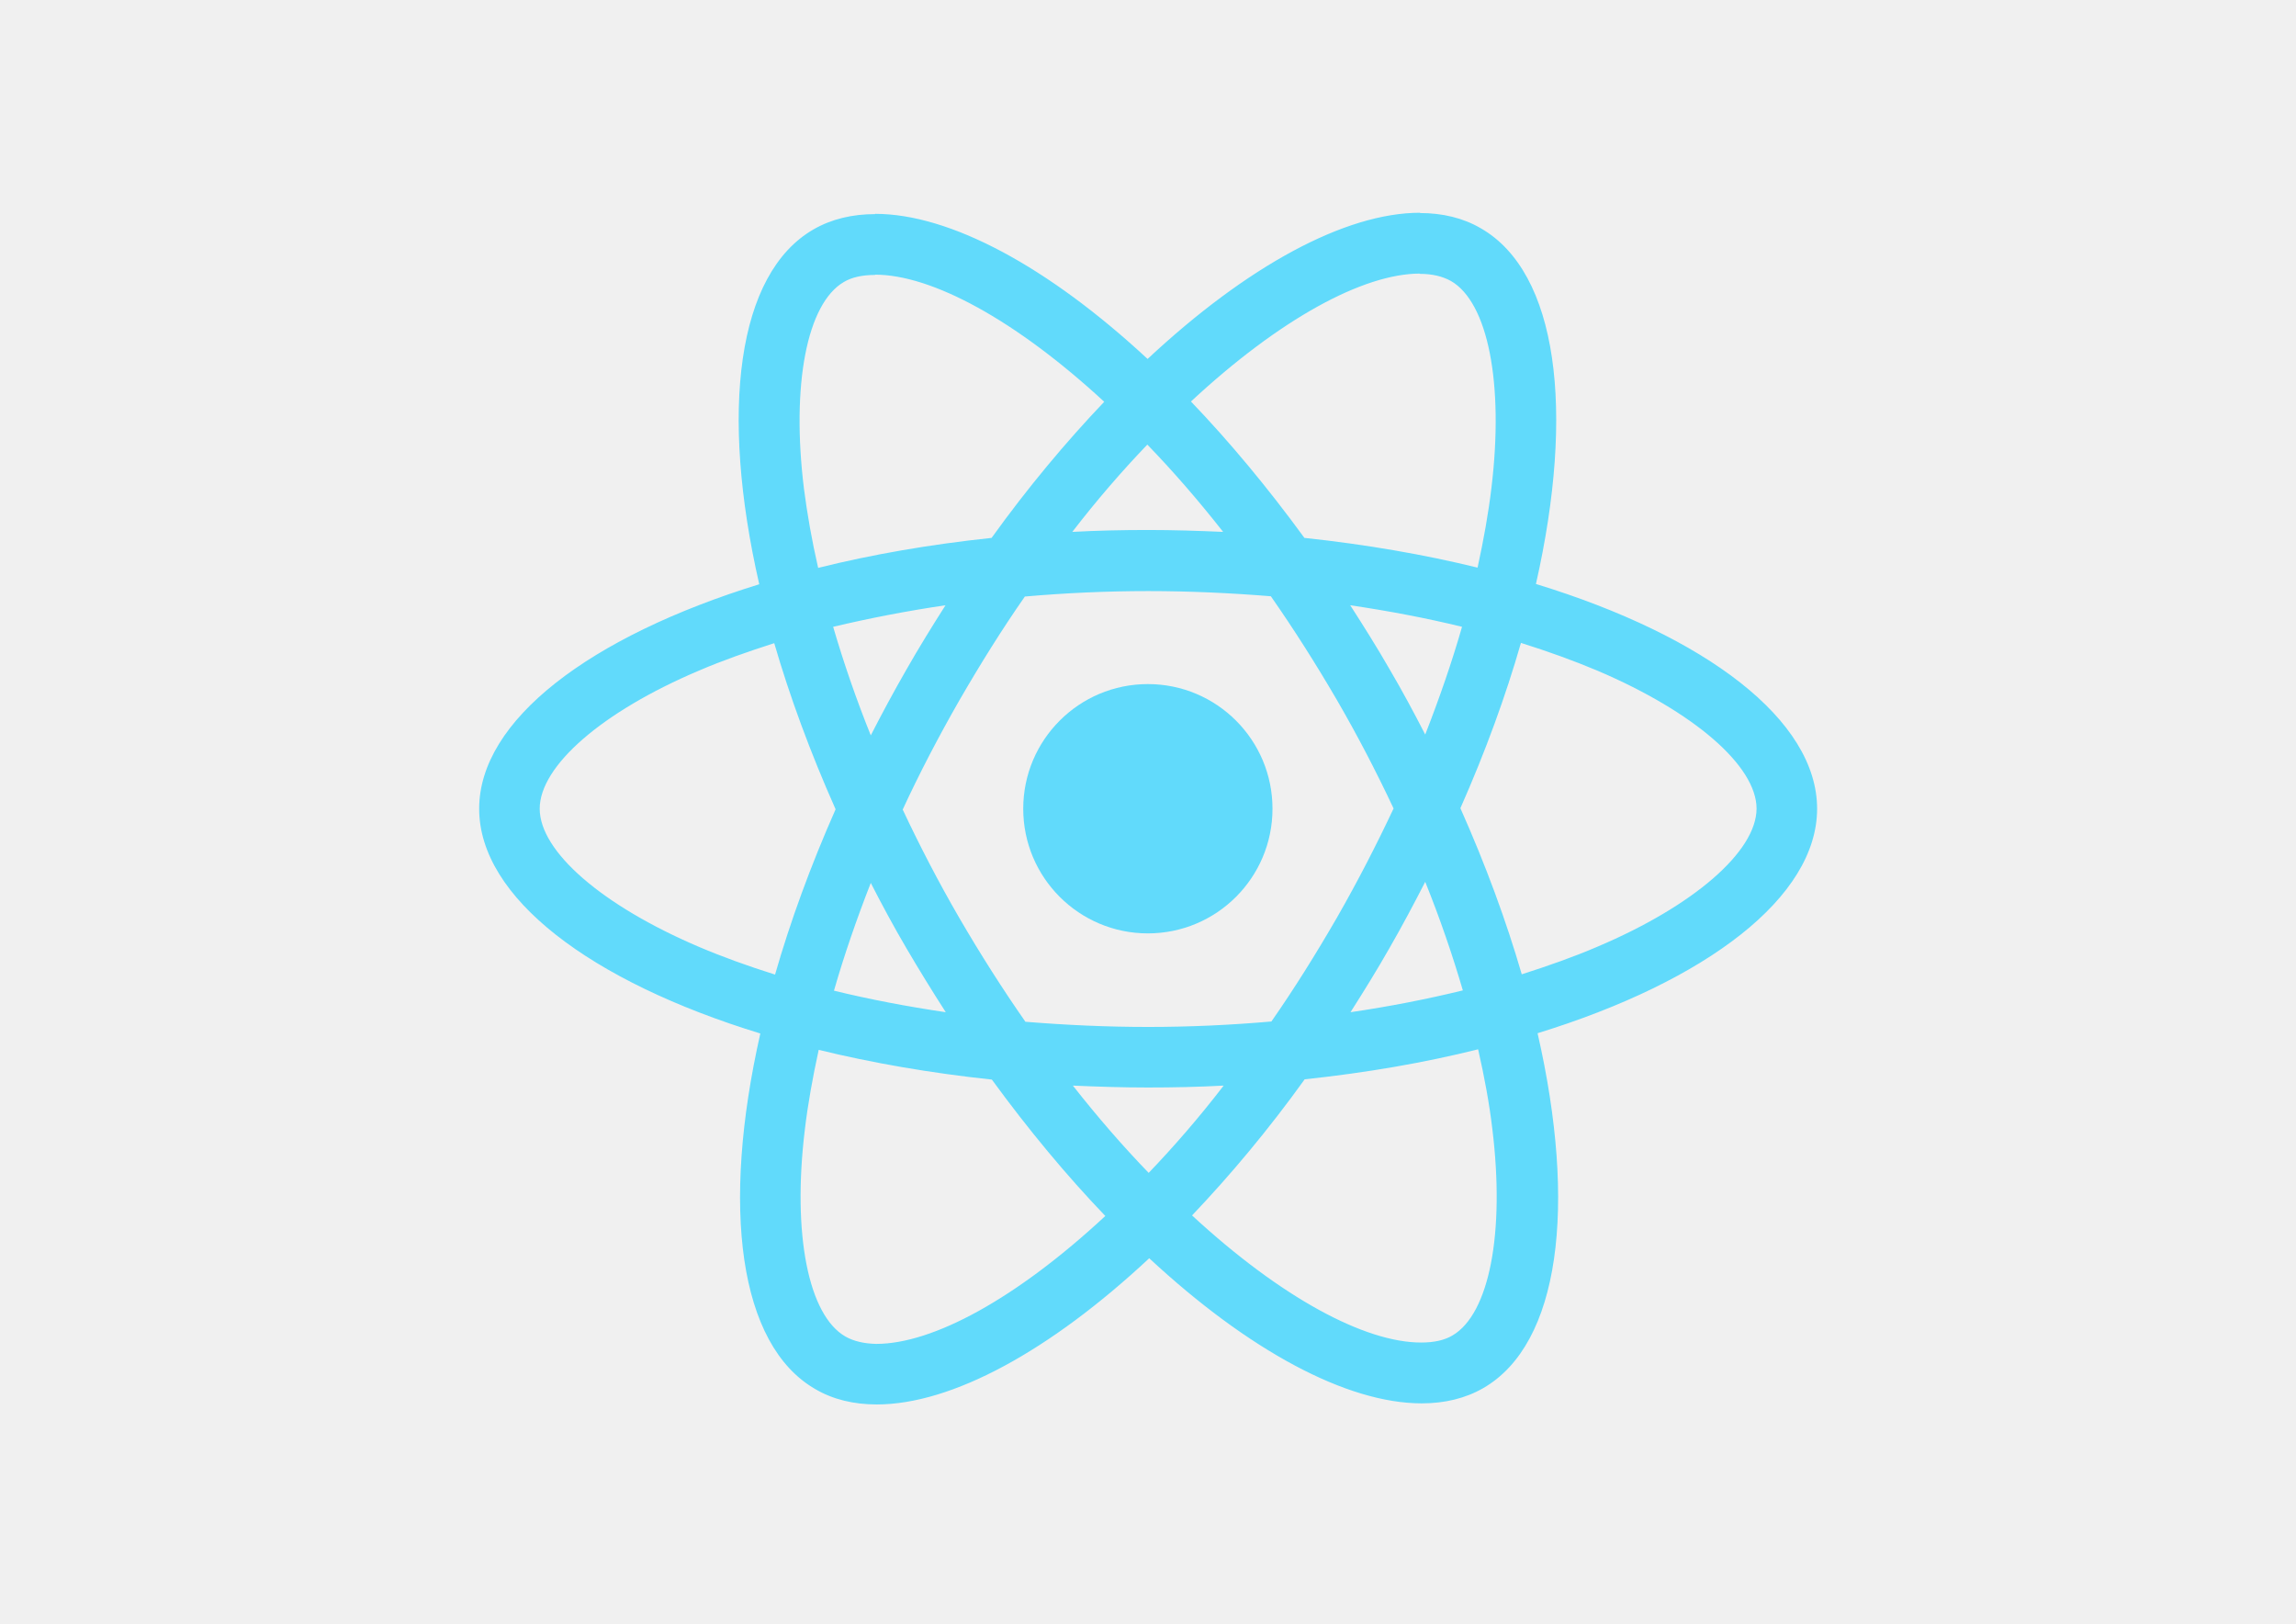
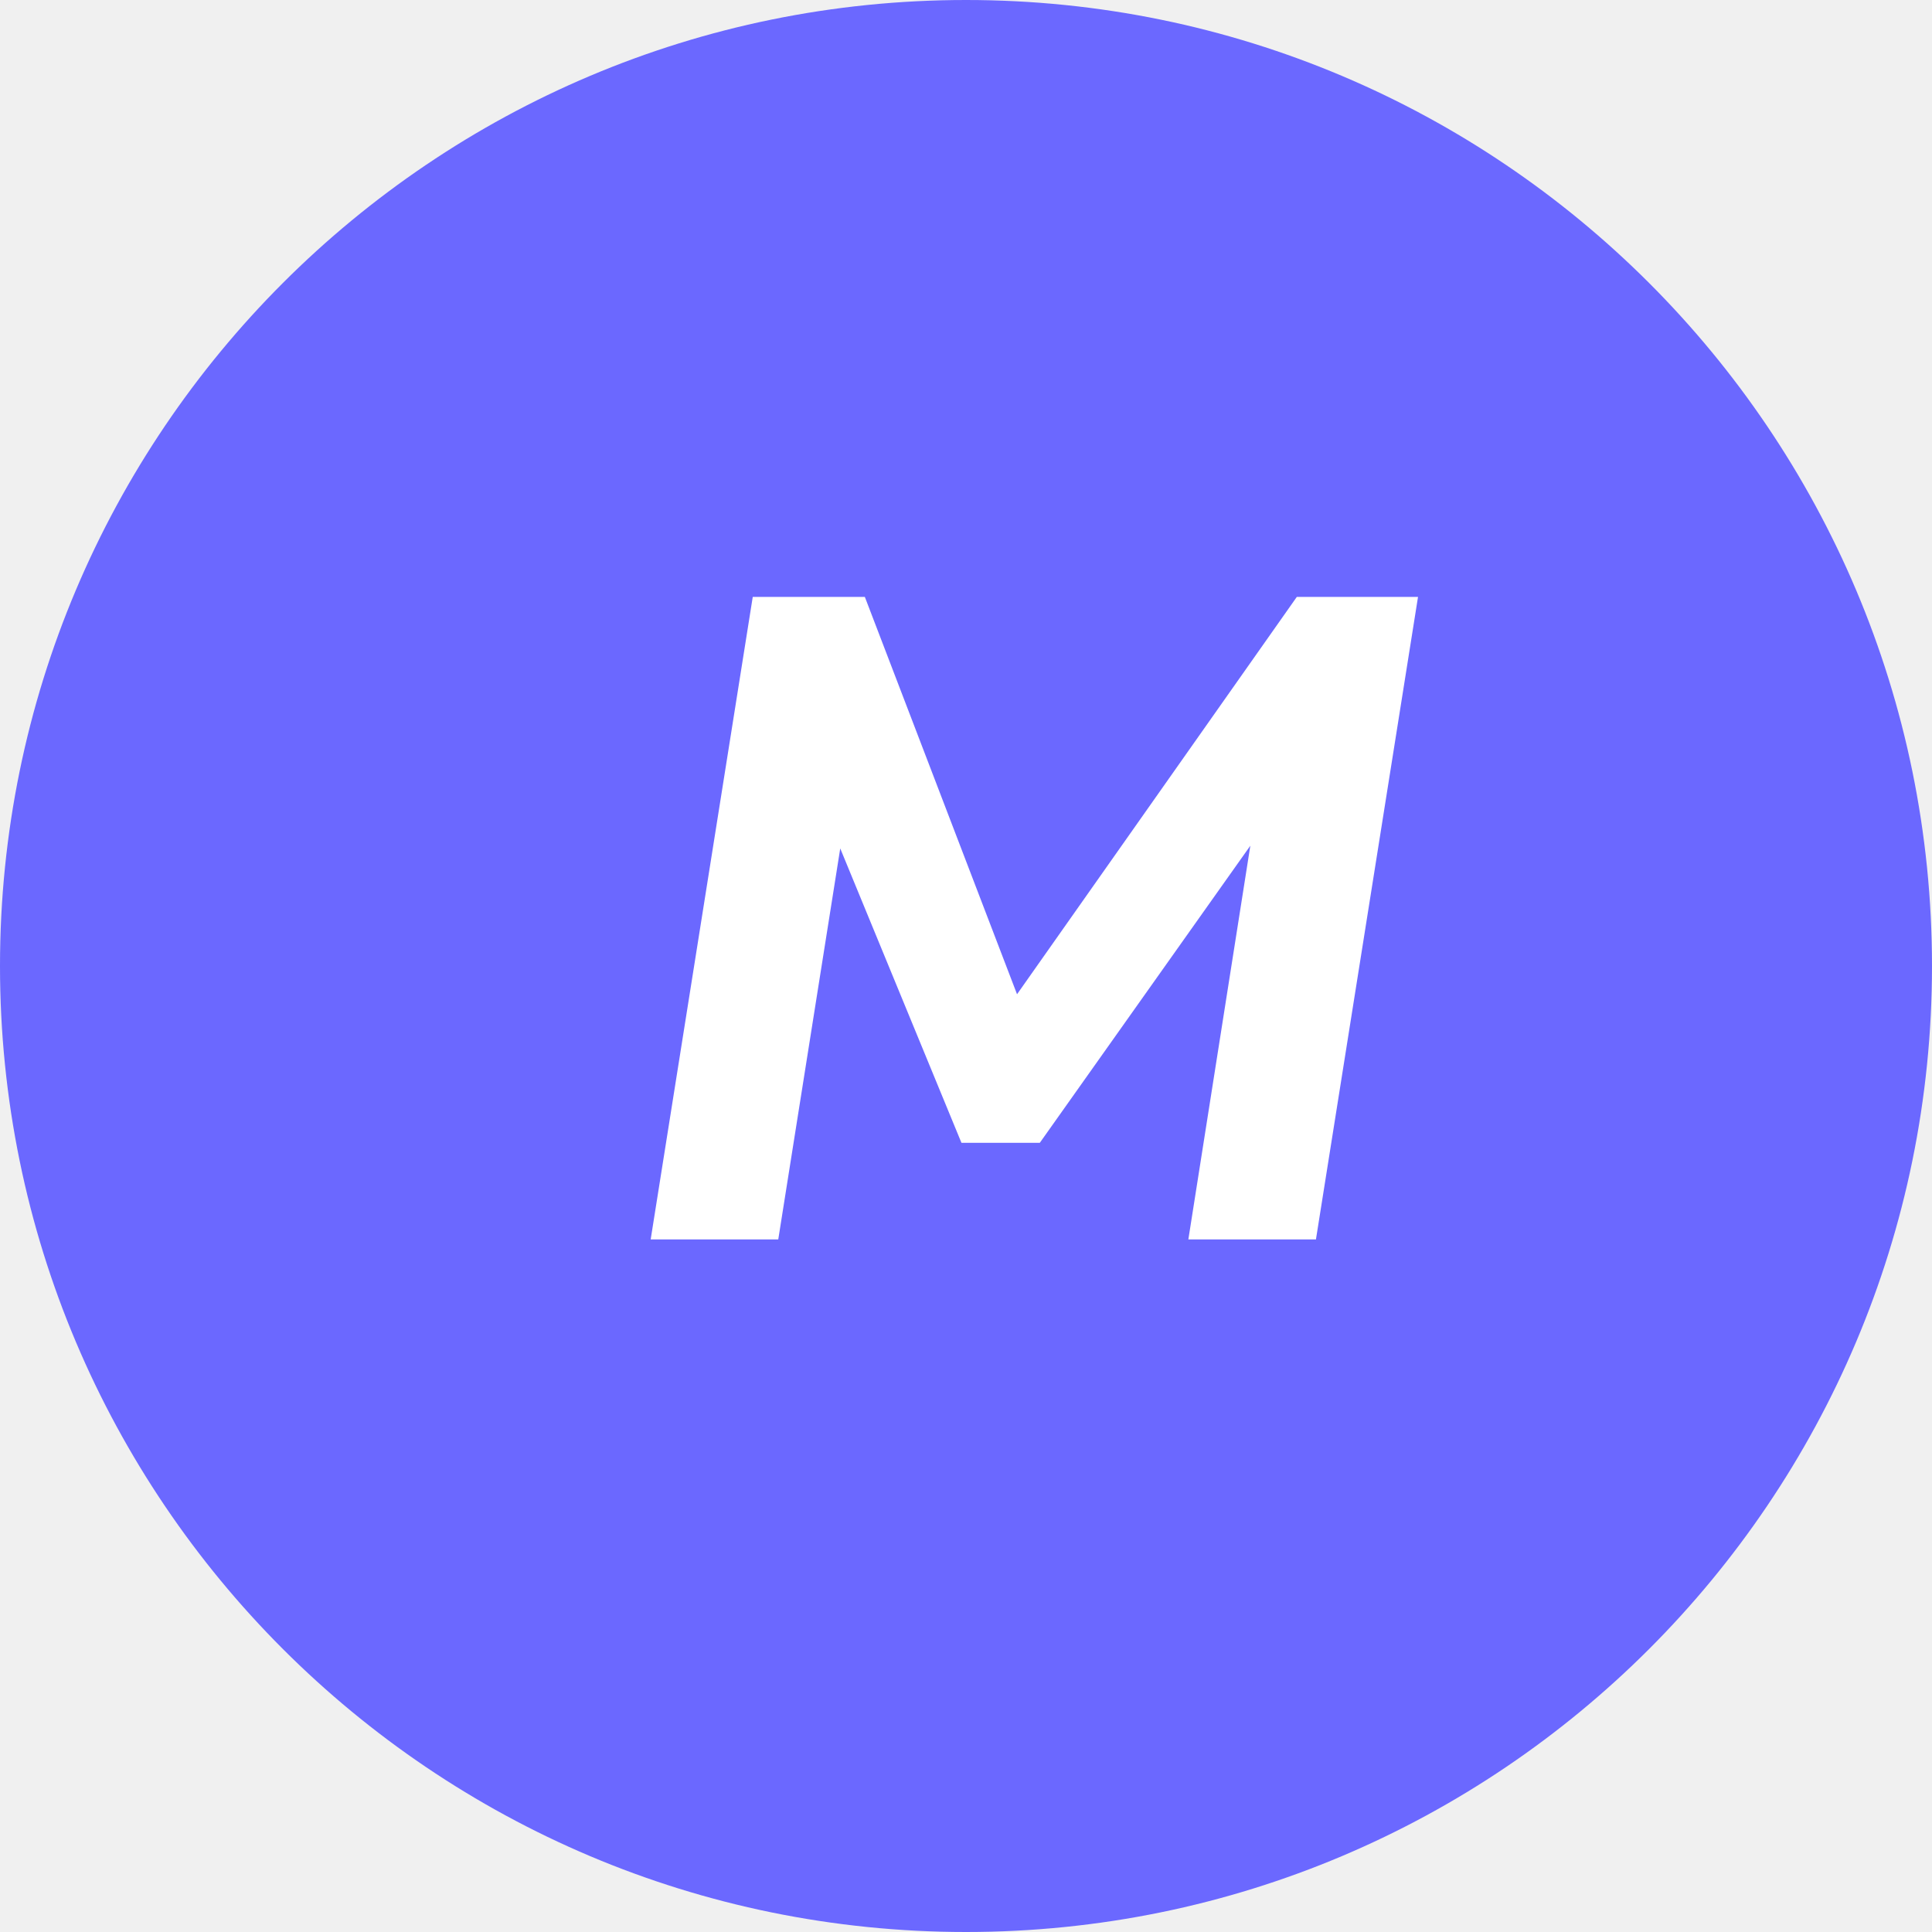
- <svg xmlns="http://www.w3.org/2000/svg" viewBox="0 0 841.9 595.3">
-   <g fill="#61DAFB">
-     <path d="M666.3 296.5c0-32.5-40.7-63.3-103.1-82.4 14.4-63.6 8-114.2-20.2-130.4-6.5-3.8-14.1-5.6-22.4-5.6v22.3c4.6 0 8.3.9 11.4 2.6 13.6 7.8 19.5 37.5 14.9 75.7-1.1 9.4-2.9 19.3-5.1 29.4-19.6-4.8-41-8.5-63.5-10.9-13.5-18.5-27.5-35.3-41.6-50 32.6-30.3 63.2-46.9 84-46.9V78c-27.5 0-63.5 19.6-99.9 53.6-36.4-33.8-72.4-53.2-99.9-53.2v22.3c20.7 0 51.4 16.5 84 46.6-14 14.7-28 31.4-41.3 49.9-22.6 2.4-44 6.1-63.6 11-2.3-10-4-19.7-5.2-29-4.7-38.2 1.1-67.9 14.6-75.8 3-1.8 6.9-2.6 11.5-2.6V78.5c-8.4 0-16 1.8-22.6 5.6-28.1 16.2-34.4 66.7-19.9 130.1-62.2 19.2-102.7 49.9-102.7 82.3 0 32.5 40.7 63.3 103.1 82.4-14.4 63.6-8 114.2 20.2 130.4 6.5 3.8 14.1 5.6 22.5 5.6 27.5 0 63.5-19.6 99.9-53.6 36.4 33.8 72.4 53.2 99.9 53.2 8.4 0 16-1.8 22.6-5.6 28.1-16.2 34.4-66.7 19.9-130.1 62-19.1 102.5-49.9 102.5-82.3zm-130.2-66.7c-3.7 12.9-8.3 26.2-13.5 39.5-4.1-8-8.4-16-13.1-24-4.6-8-9.5-15.8-14.4-23.4 14.2 2.1 27.9 4.7 41 7.9zm-45.8 106.5c-7.8 13.5-15.8 26.3-24.1 38.2-14.9 1.3-30 2-45.2 2-15.1 0-30.2-.7-45-1.9-8.3-11.9-16.4-24.6-24.2-38-7.6-13.1-14.5-26.4-20.8-39.8 6.2-13.4 13.2-26.8 20.7-39.9 7.8-13.5 15.8-26.3 24.1-38.2 14.9-1.3 30-2 45.2-2 15.1 0 30.2.7 45 1.9 8.3 11.9 16.4 24.6 24.2 38 7.6 13.1 14.5 26.4 20.8 39.8-6.3 13.4-13.2 26.8-20.7 39.9zm32.3-13c5.4 13.4 10 26.8 13.8 39.8-13.1 3.2-26.9 5.9-41.2 8 4.9-7.7 9.8-15.6 14.4-23.7 4.6-8 8.9-16.1 13-24.1zM421.2 430c-9.3-9.6-18.6-20.3-27.8-32 9 .4 18.2.7 27.5.7 9.4 0 18.7-.2 27.8-.7-9 11.7-18.3 22.4-27.5 32zm-74.4-58.9c-14.2-2.1-27.9-4.7-41-7.9 3.7-12.9 8.3-26.2 13.5-39.5 4.1 8 8.4 16 13.1 24 4.7 8 9.5 15.8 14.4 23.4zM420.7 163c9.3 9.6 18.6 20.3 27.8 32-9-.4-18.2-.7-27.5-.7-9.4 0-18.7.2-27.8.7 9-11.7 18.3-22.4 27.5-32zm-74 58.9c-4.9 7.7-9.8 15.6-14.4 23.7-4.6 8-8.9 16-13 24-5.4-13.4-10-26.8-13.8-39.8 13.1-3.1 26.9-5.8 41.2-7.9zm-90.5 125.2c-35.4-15.1-58.3-34.9-58.3-50.6 0-15.7 22.9-35.6 58.3-50.6 8.6-3.7 18-7 27.7-10.1 5.7 19.6 13.2 40 22.5 60.9-9.2 20.8-16.6 41.1-22.2 60.6-9.9-3.1-19.3-6.5-28-10.2zM310 490c-13.6-7.8-19.5-37.5-14.9-75.7 1.1-9.4 2.9-19.3 5.1-29.4 19.6 4.8 41 8.5 63.5 10.9 13.5 18.5 27.5 35.3 41.6 50-32.6 30.3-63.2 46.9-84 46.9-4.5-.1-8.3-1-11.3-2.7zm237.2-76.2c4.7 38.2-1.1 67.9-14.6 75.8-3 1.8-6.9 2.6-11.5 2.6-20.7 0-51.4-16.5-84-46.6 14-14.7 28-31.4 41.3-49.9 22.6-2.4 44-6.1 63.6-11 2.3 10.1 4.1 19.8 5.2 29.1zm38.5-66.7c-8.6 3.7-18 7-27.7 10.1-5.7-19.6-13.2-40-22.5-60.9 9.2-20.8 16.6-41.1 22.2-60.6 9.9 3.1 19.3 6.5 28.1 10.2 35.4 15.1 58.3 34.9 58.3 50.6-.1 15.7-23 35.6-58.4 50.6zM320.8 78.4z" />
-     <circle cx="420.9" cy="296.5" r="45.7" />
-     <path d="M520.5 78.1z" />
-   </g>
+ <svg xmlns="http://www.w3.org/2000/svg" width="53" height="53" viewBox="0 0 53 53" fill="none">
+   <circle cx="26.5" cy="26.5" r="26.5" fill="#6B68FF" />
+   <path d="M17.85 34L20.65 16.375H23.725L27.9 27.275L35.575 16.375H38.9L36.1 34H32.6L34.3 23.2L28.525 31.35H26.375L23.05 23.275L21.35 34H17.85Z" fill="white" />
</svg>
